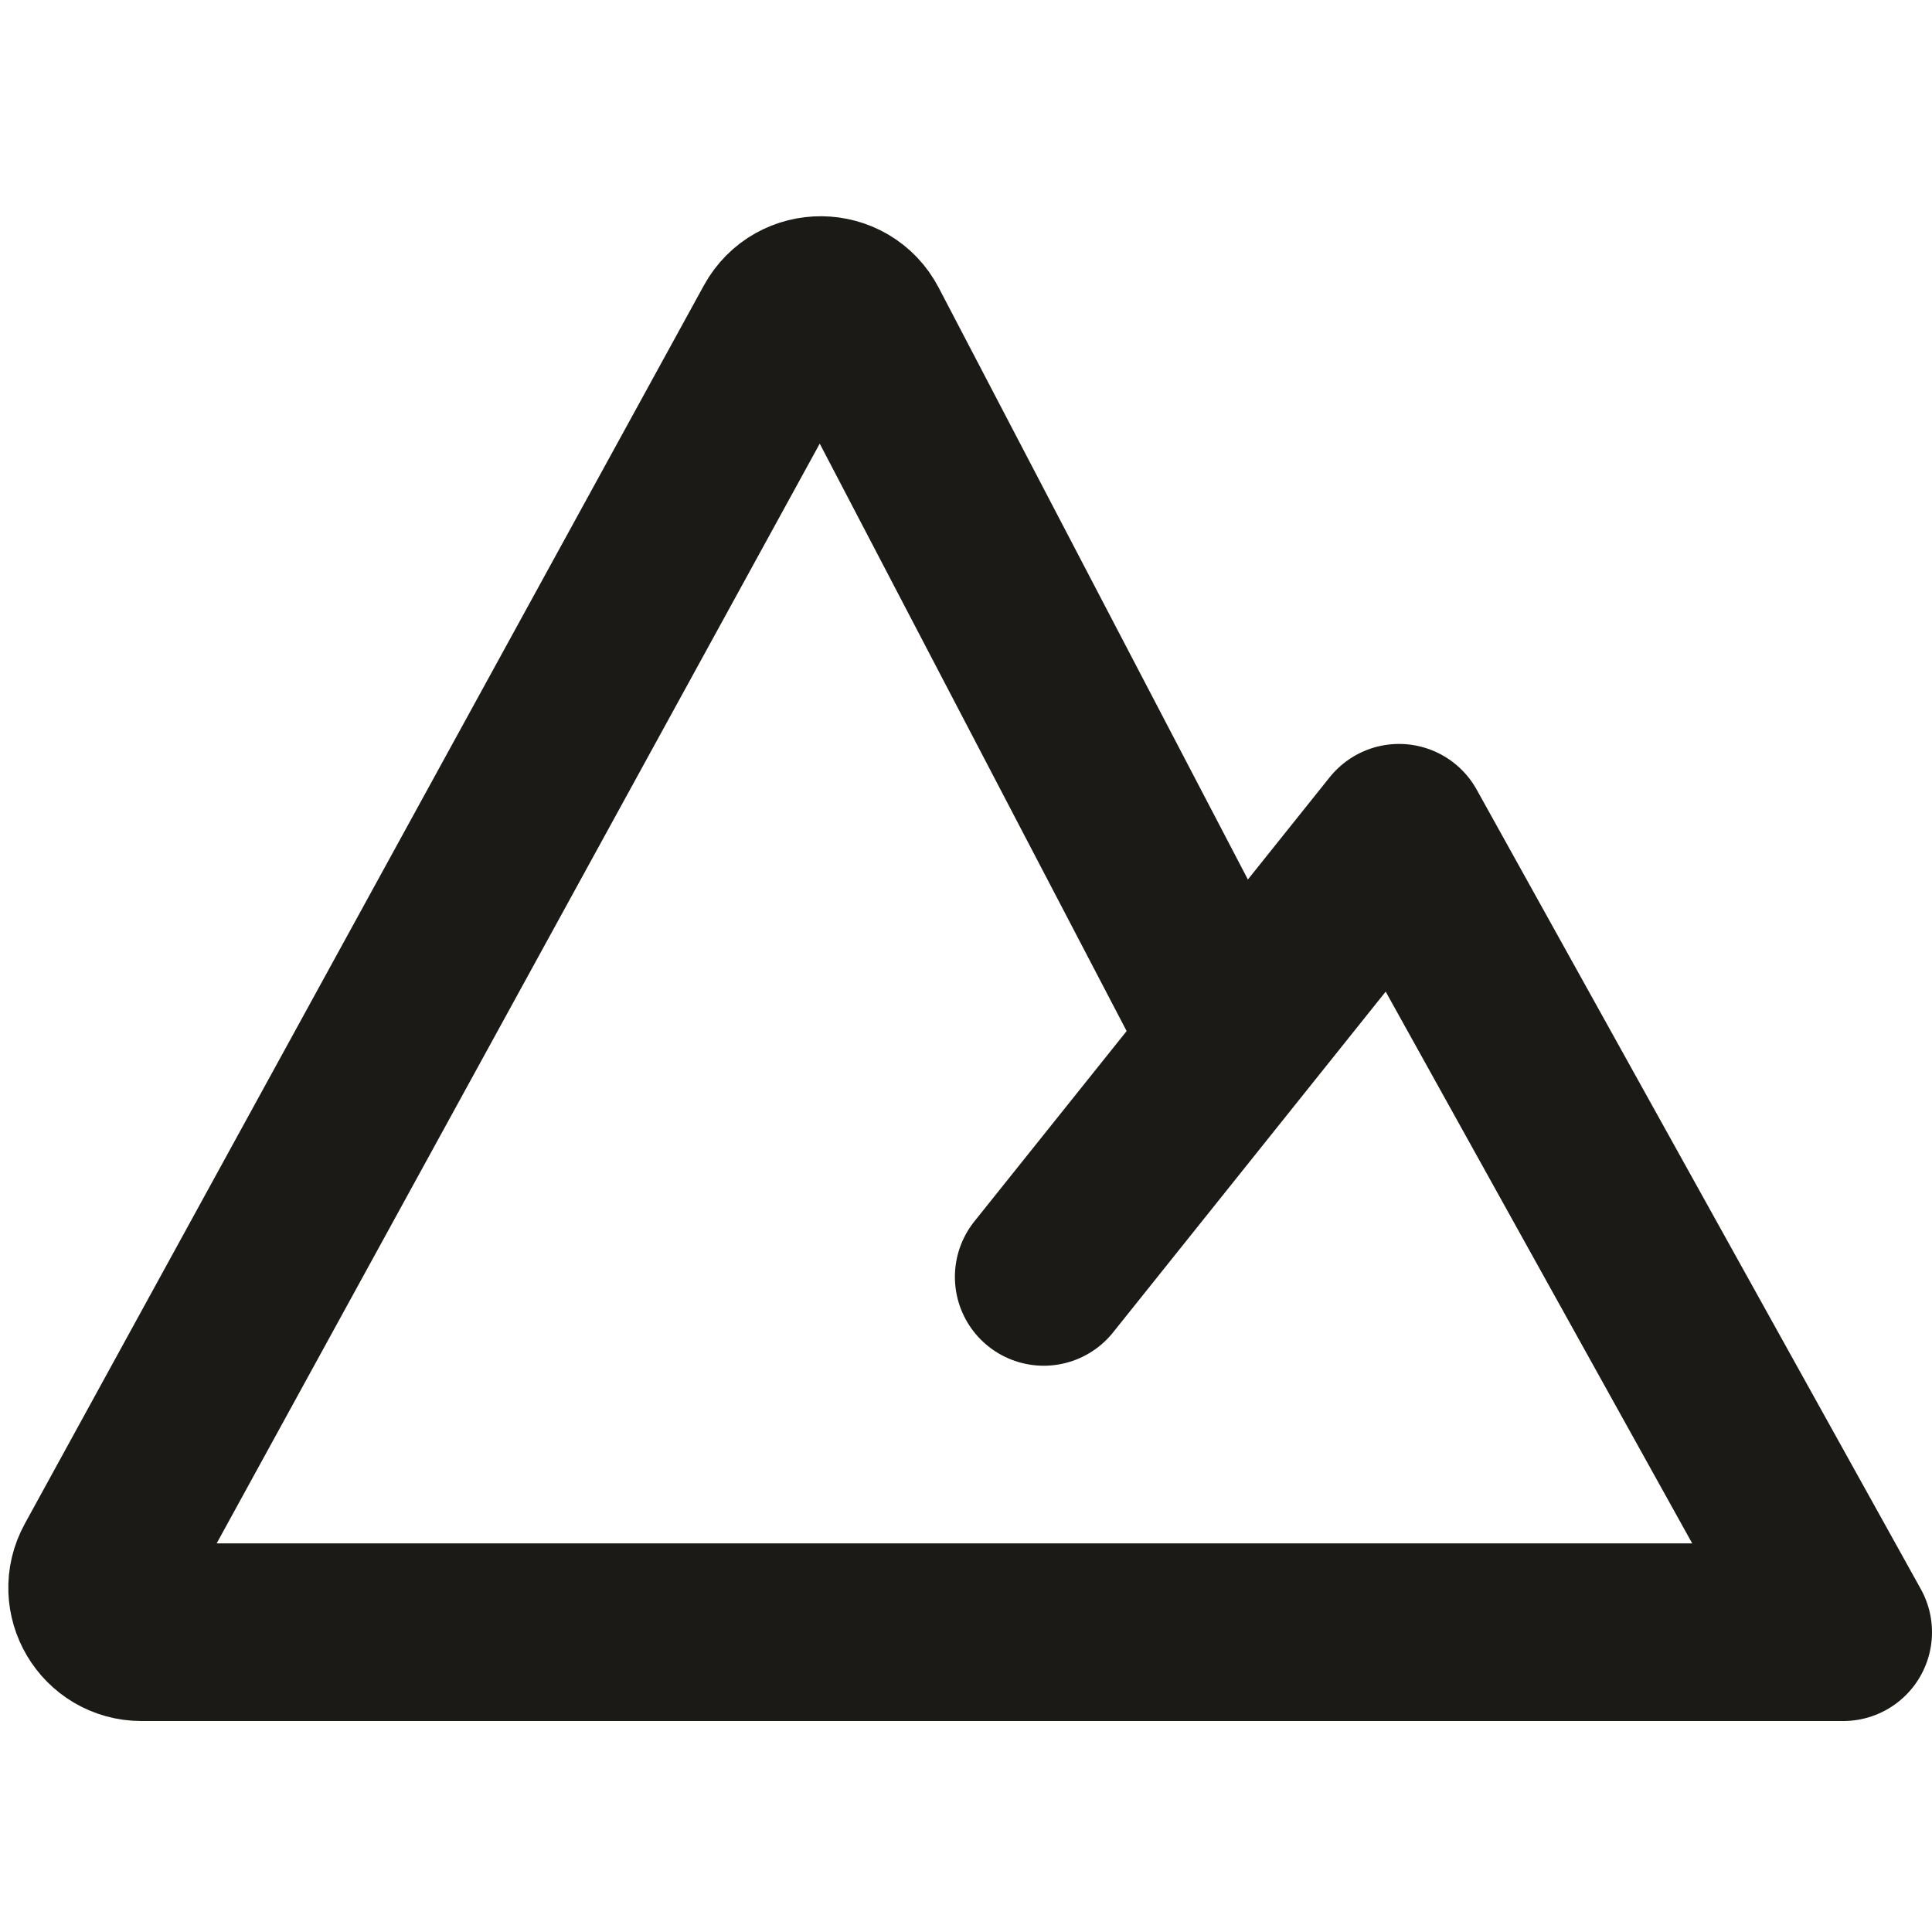
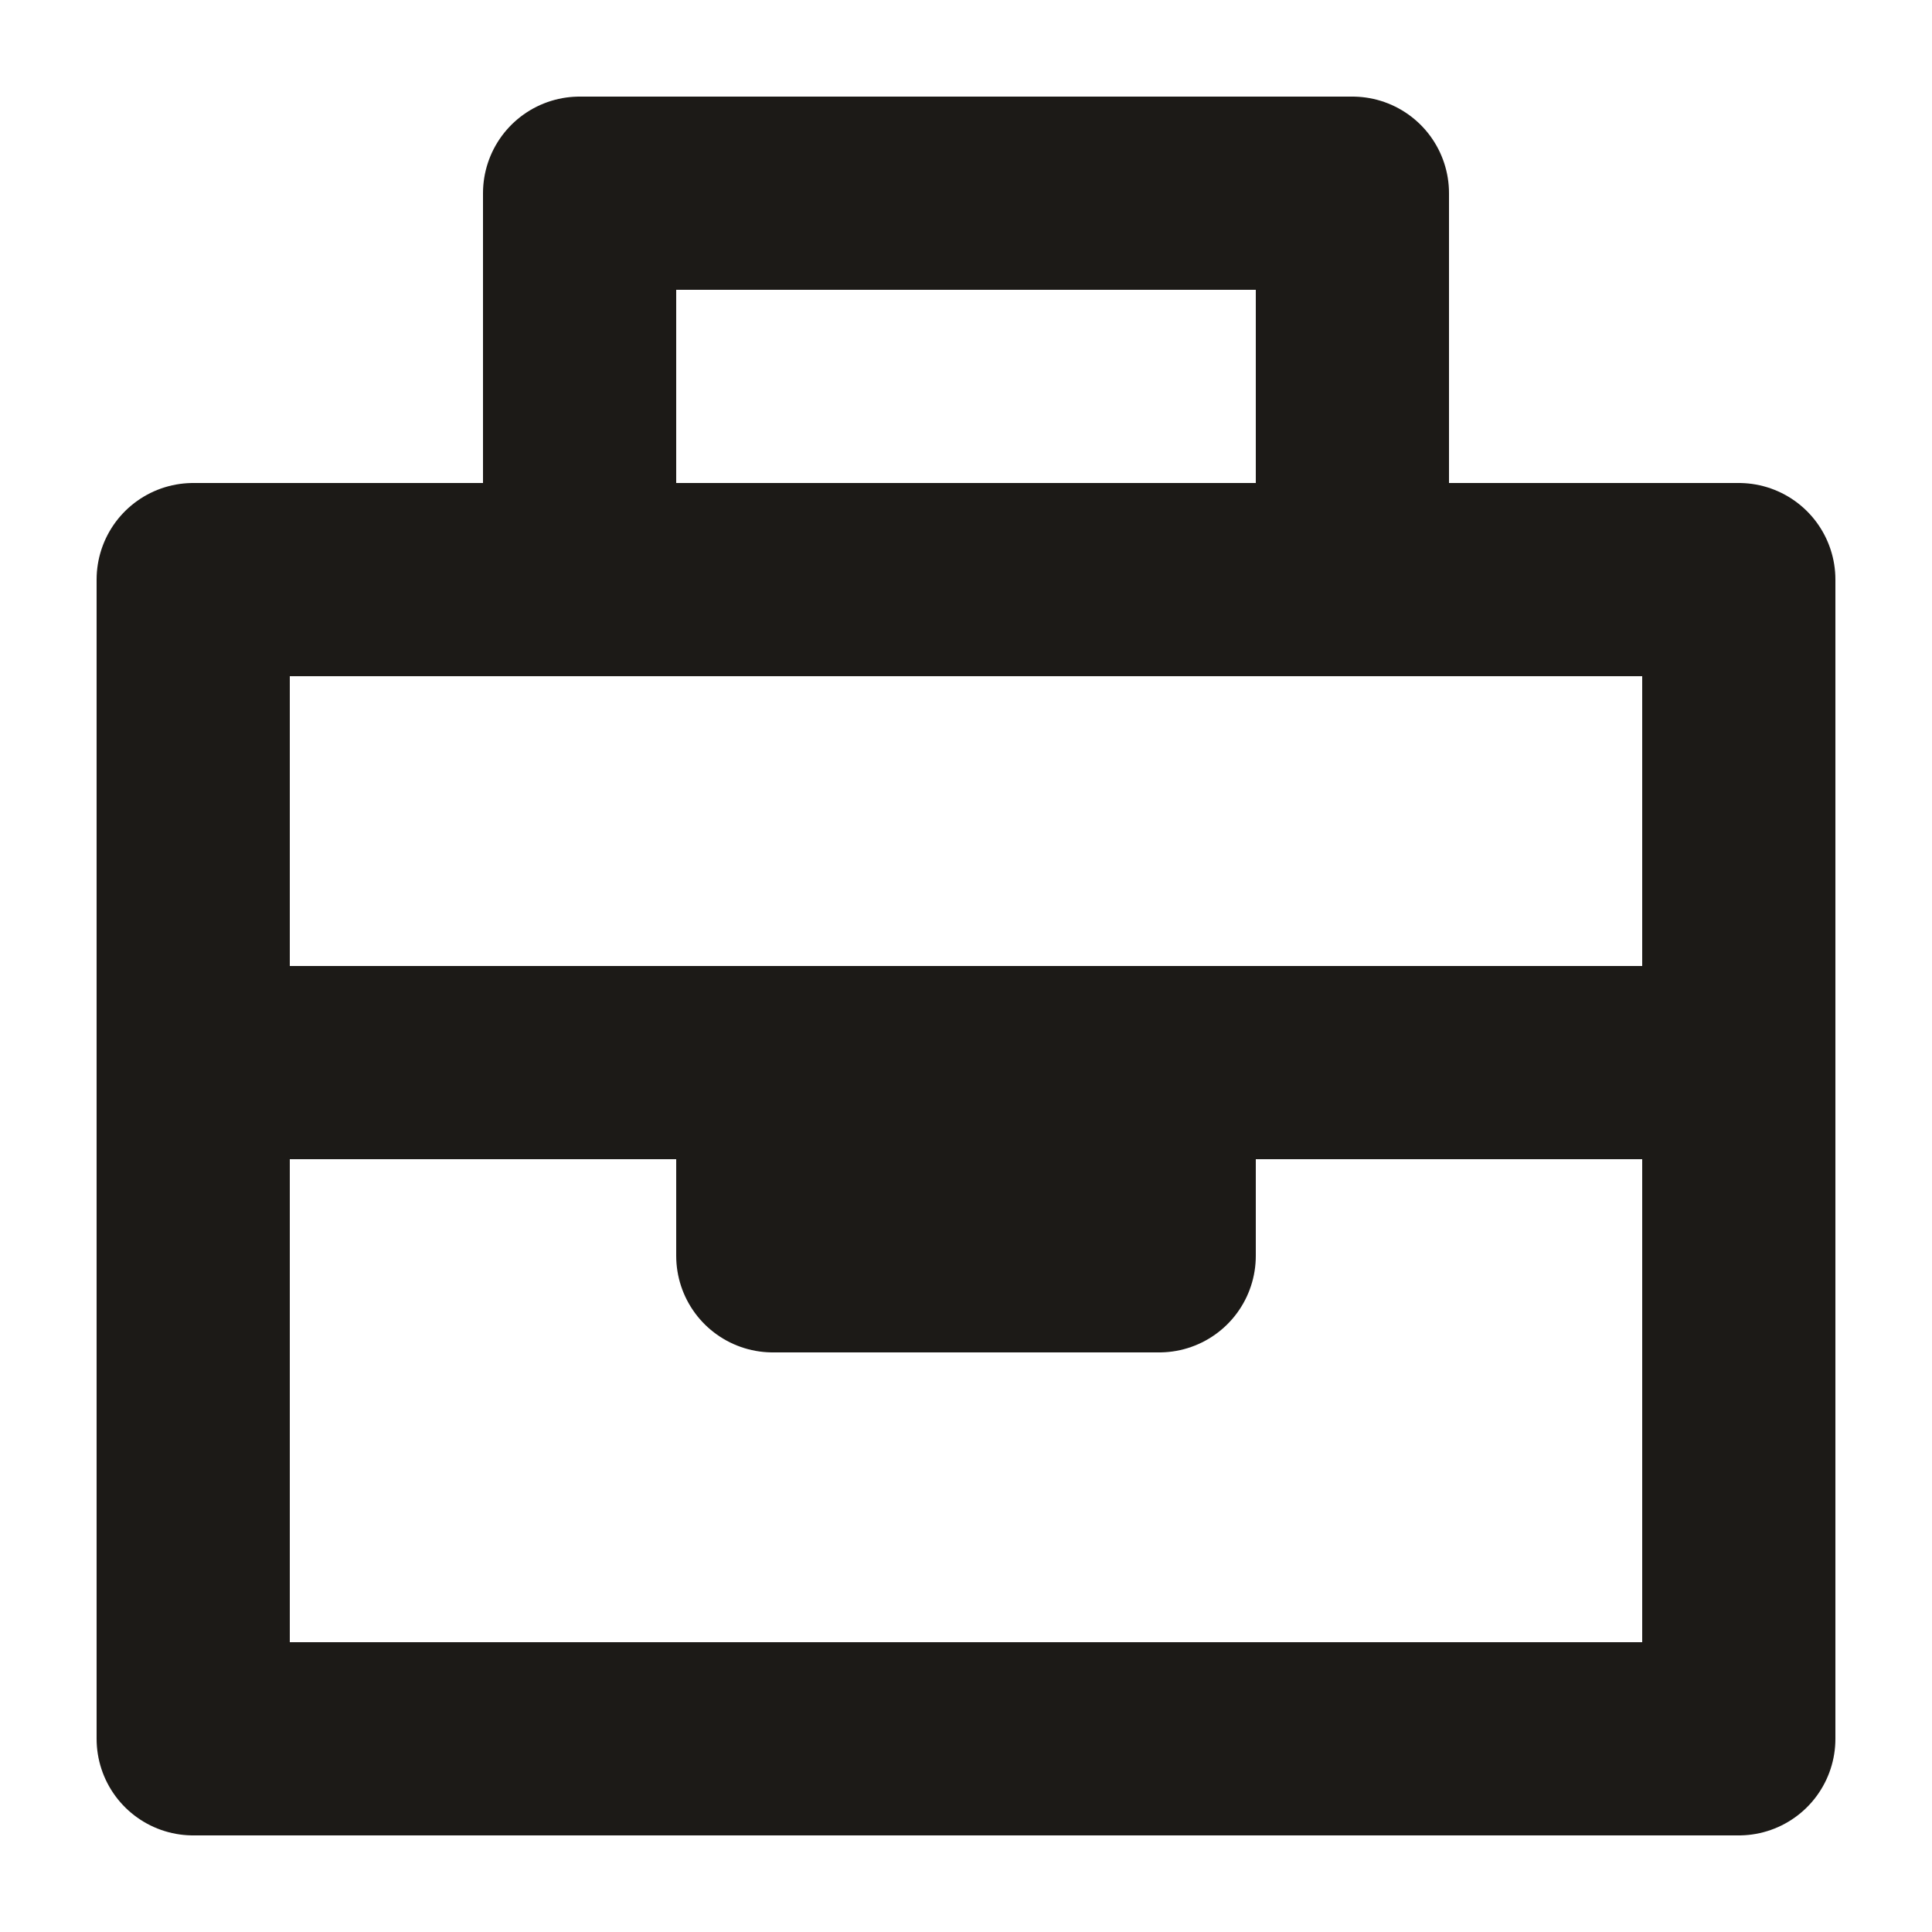
- <svg xmlns="http://www.w3.org/2000/svg" viewBox="1.25 -0.375 21.75 21.75">
+ <svg xmlns="http://www.w3.org/2000/svg" viewBox="2 2 20 20">
  <style>path{stroke:#1c1a17}@media (prefers-color-scheme:dark){path{stroke:#f1f1f3}}</style>
-   <path d="M13 14L17 9L22 18H2.844C2.464 18 2.223 17.593 2.406 17.26L10.051 3.319C10.243 2.969 10.748 2.974 10.932 3.328L15.122 11.348" fill="none" stroke="#1c1a17" stroke-width="2" stroke-linecap="round" stroke-linejoin="round" />
+   <path d="M4 8H20V20H4ZM8 8V4H16V8M4 13H20M10 13V15H14V13" fill="none" stroke="#1c1a17" stroke-width="2" stroke-linecap="round" stroke-linejoin="round" />
</svg>
